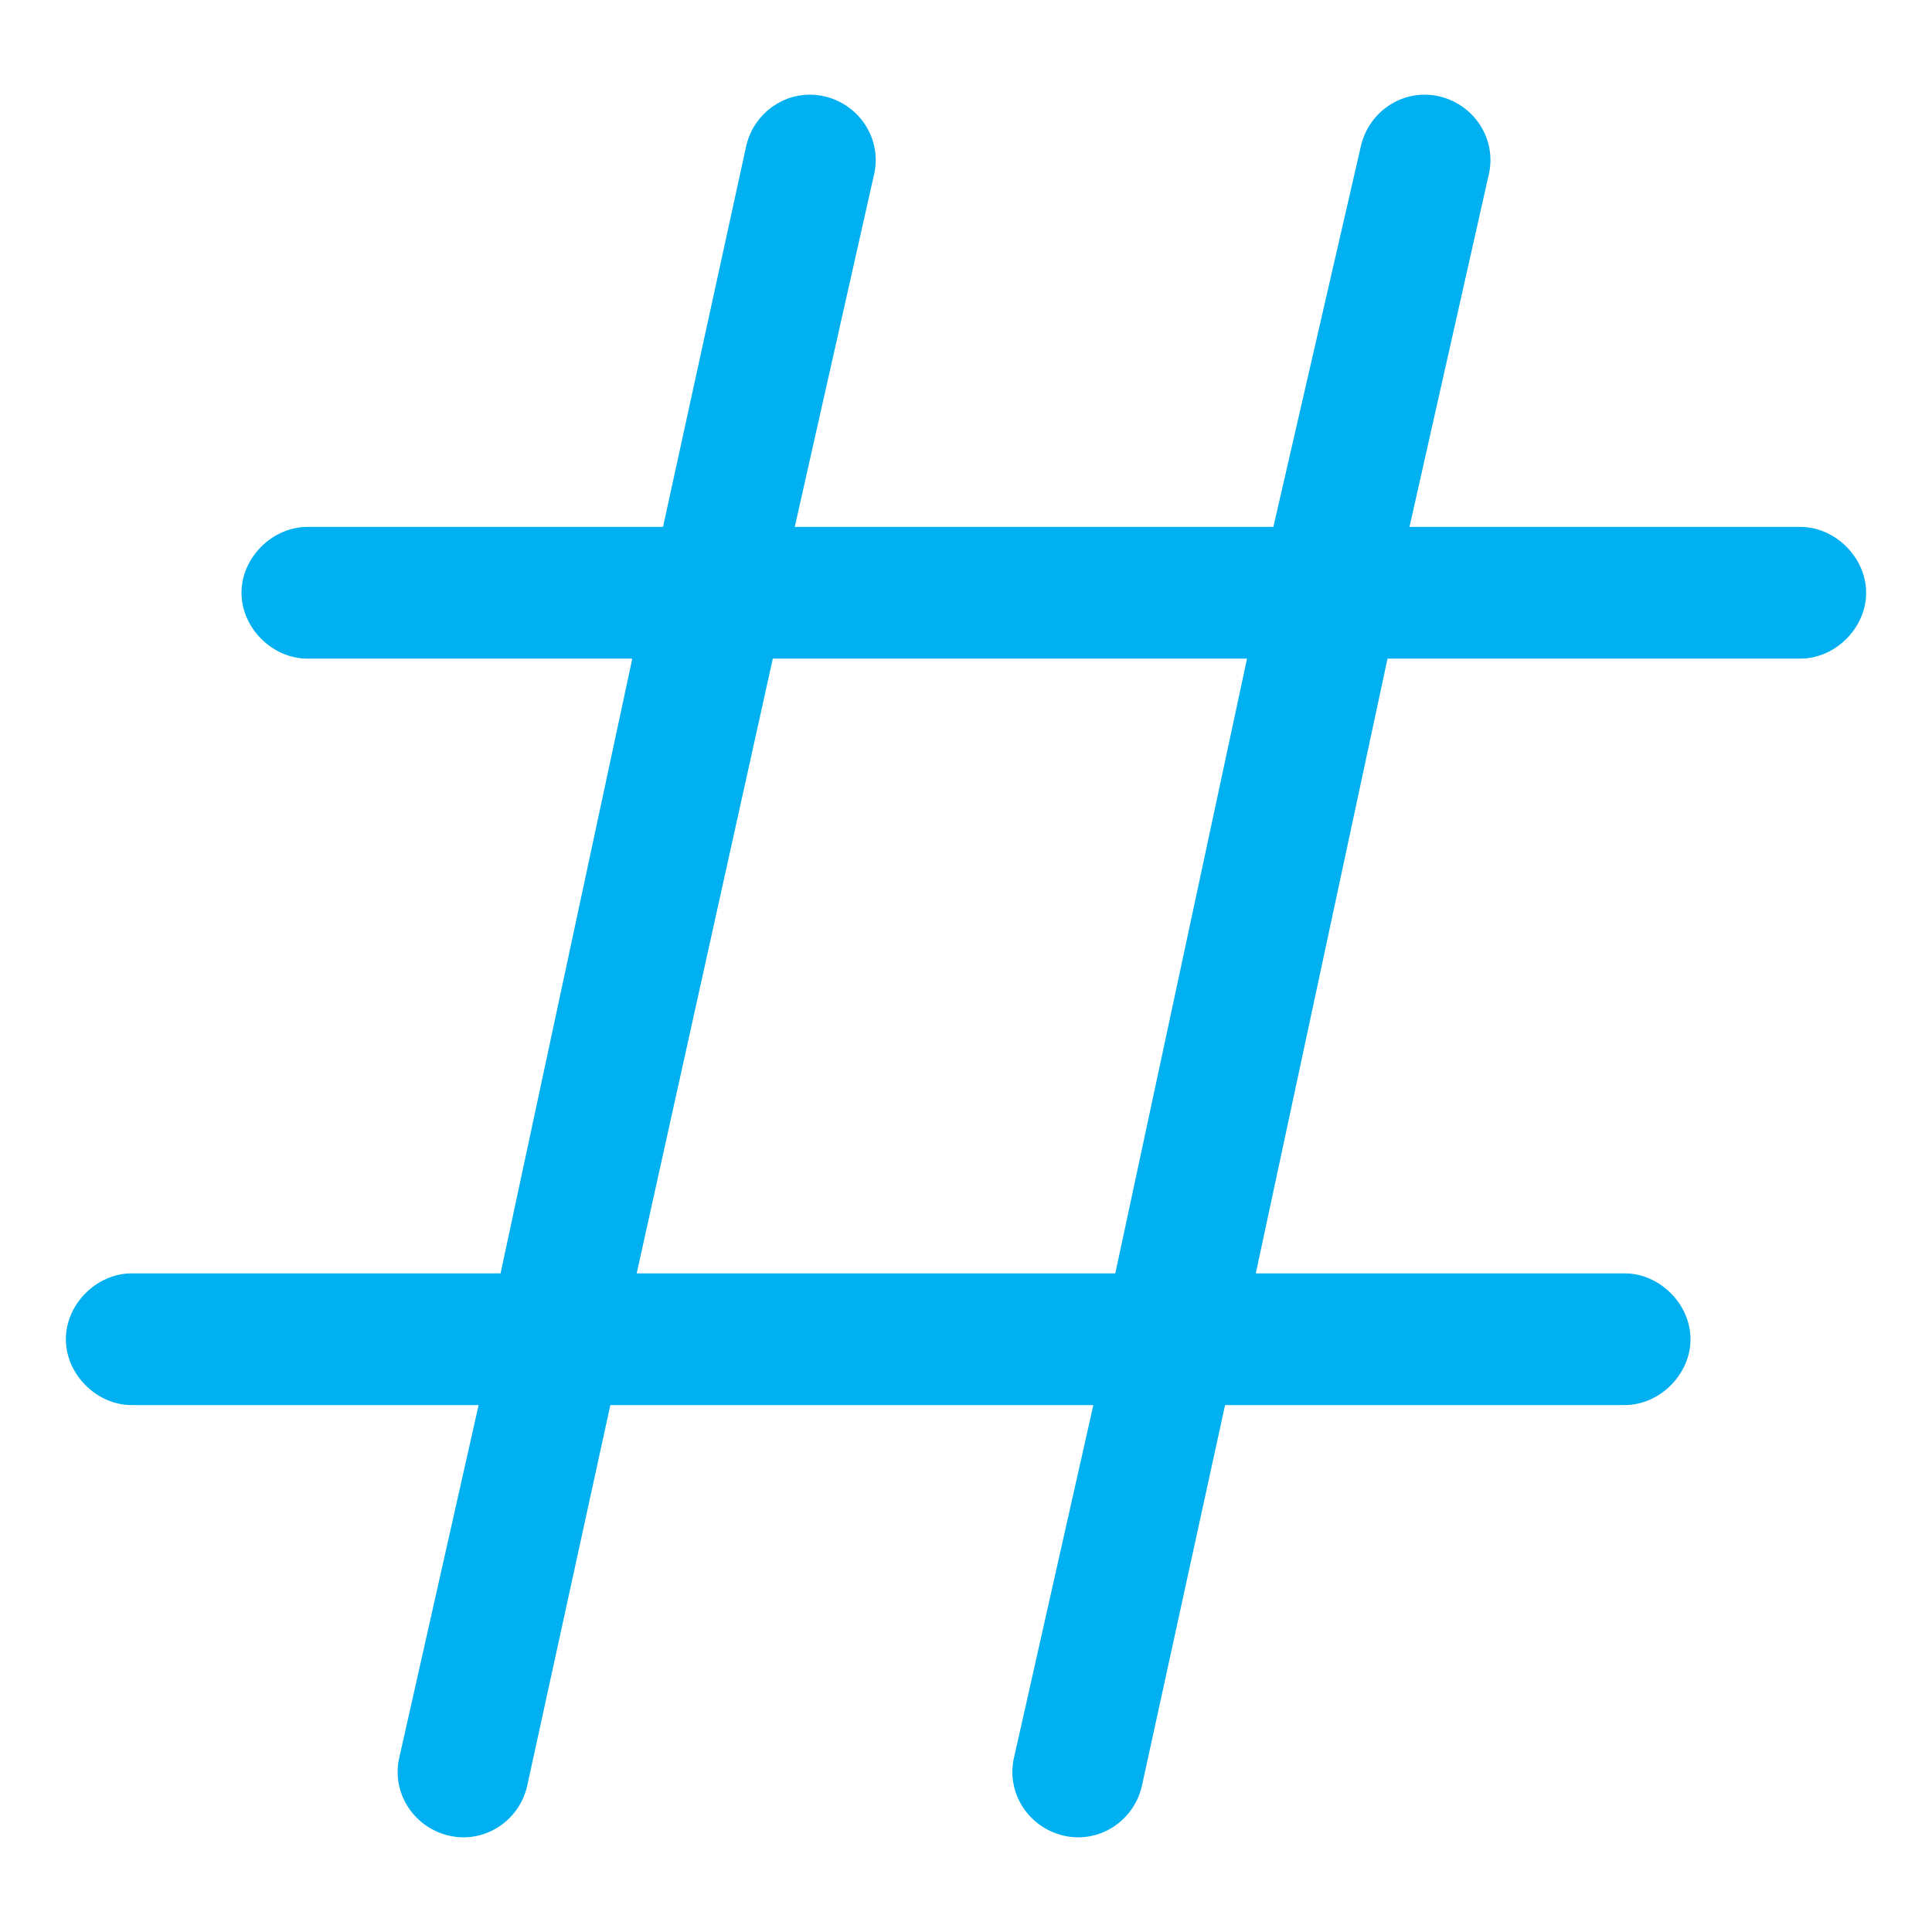
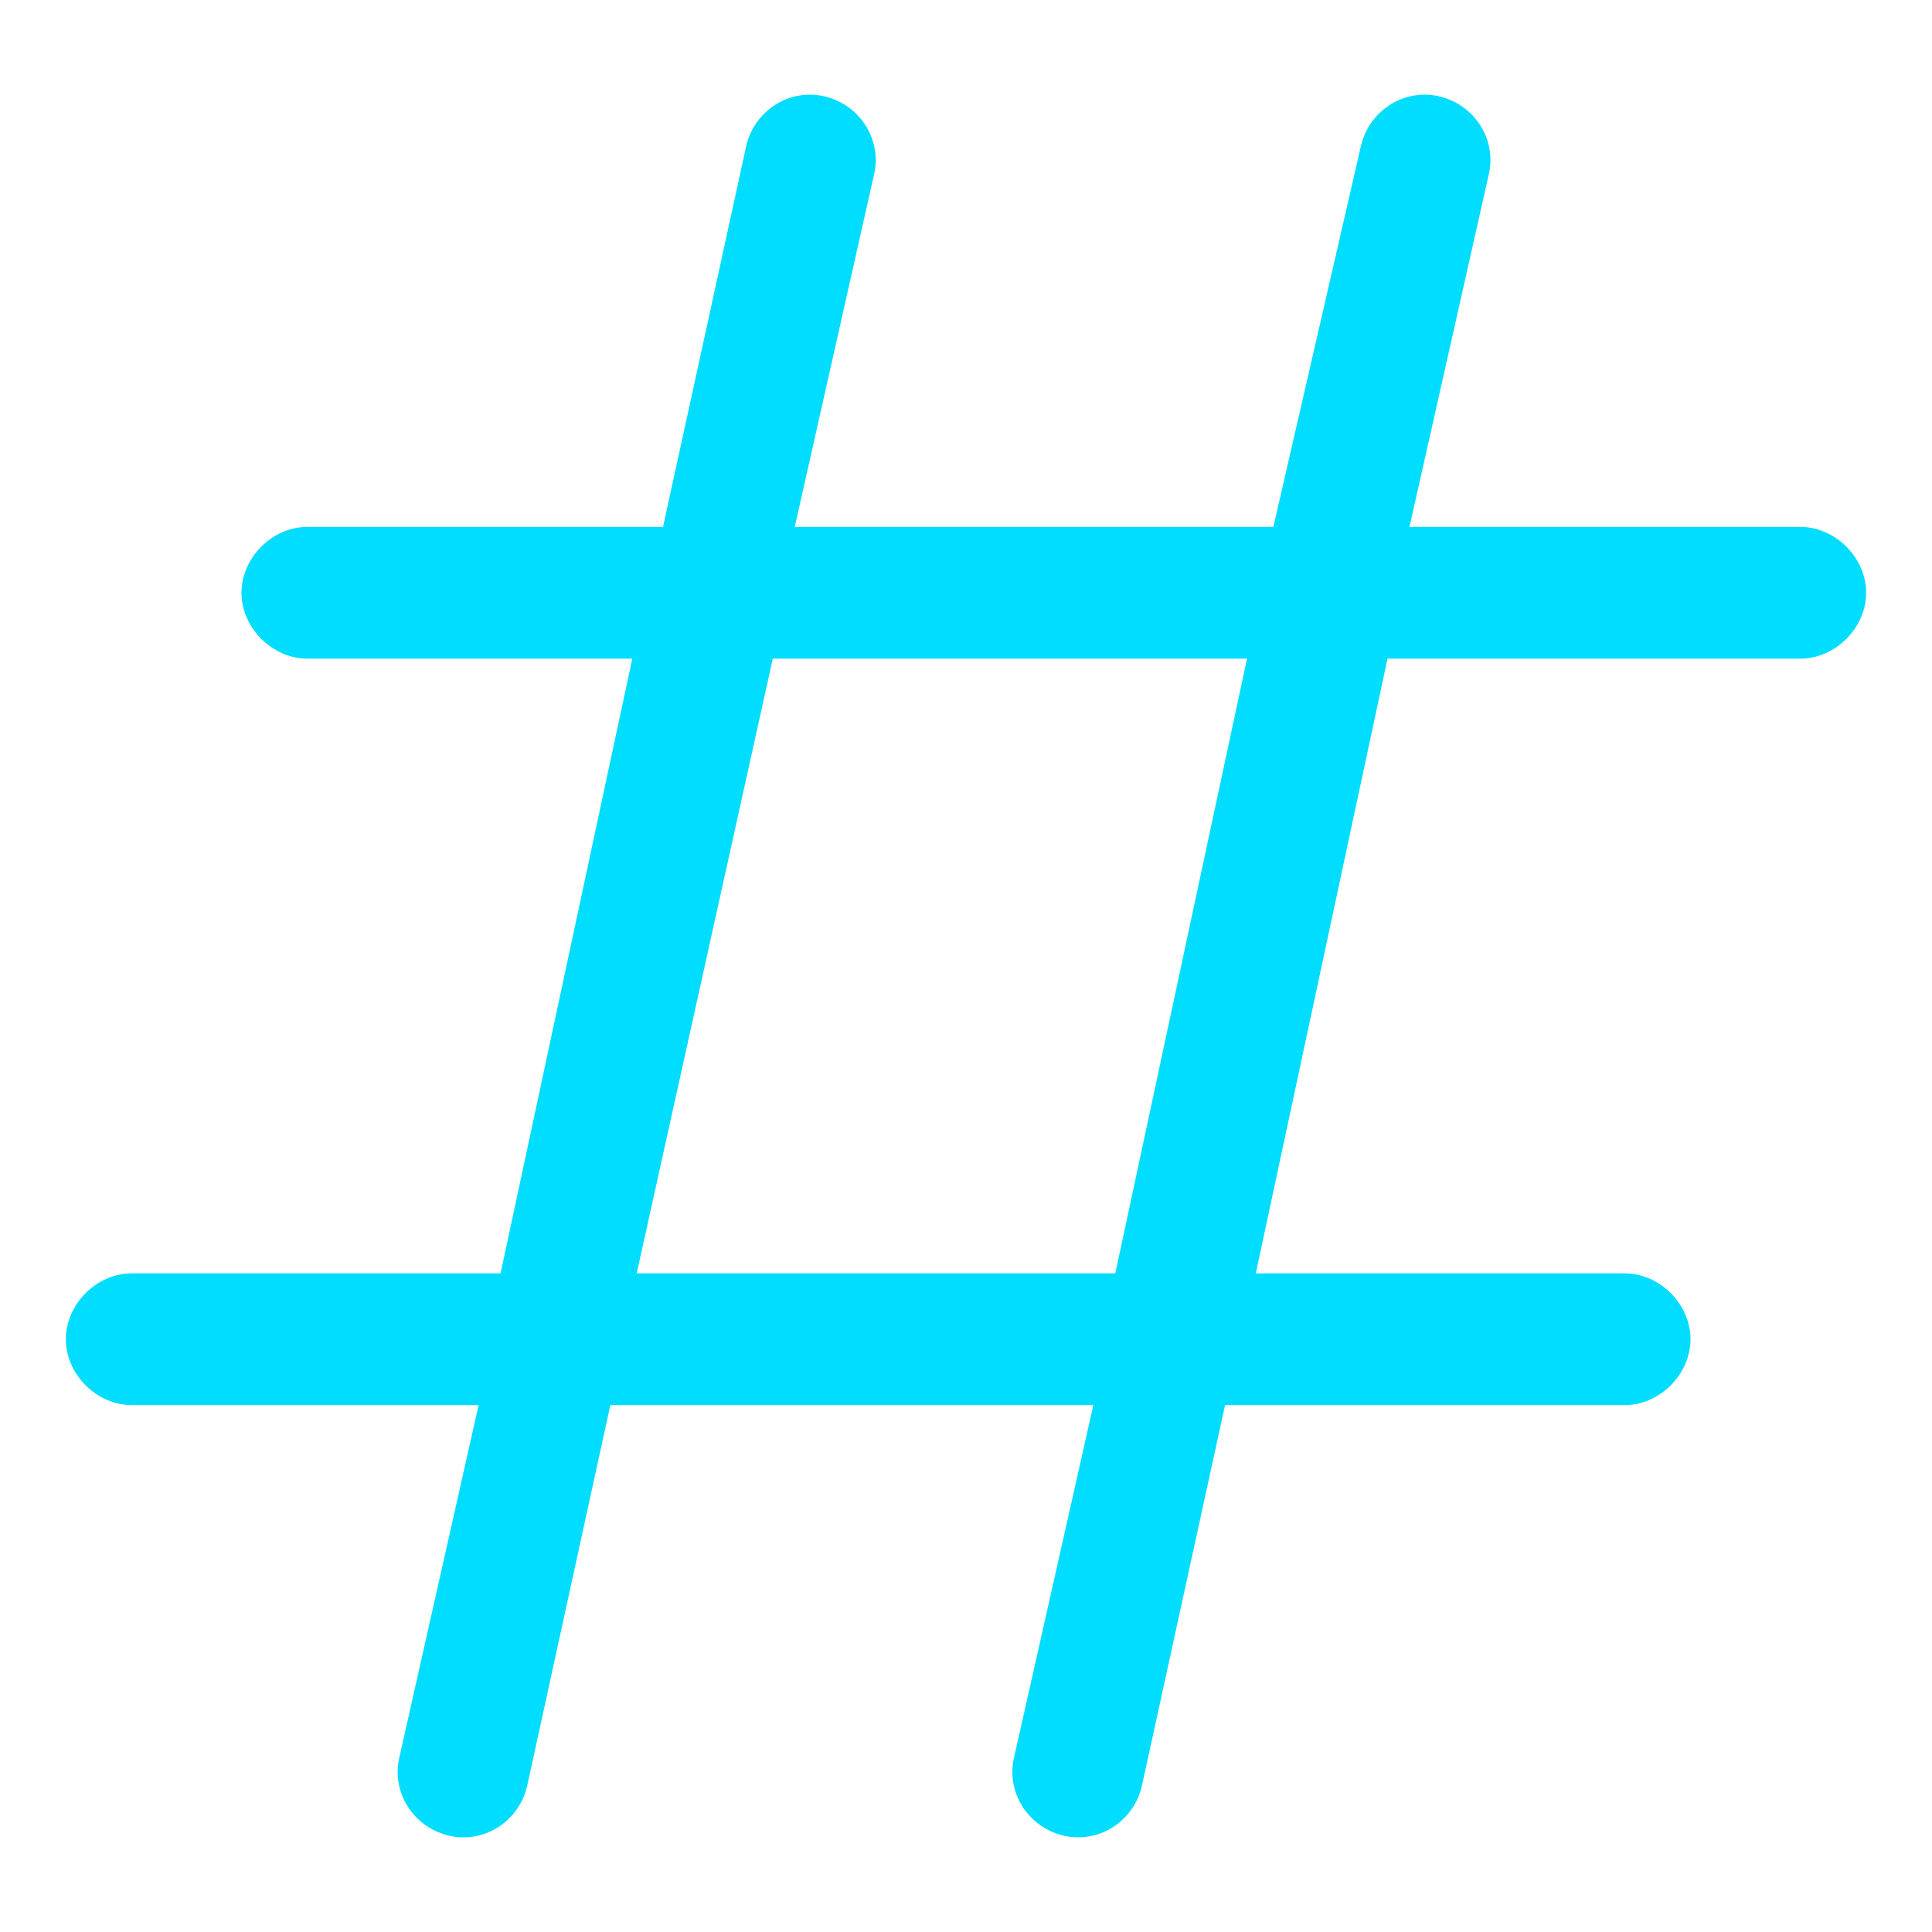
<svg xmlns="http://www.w3.org/2000/svg" t="1706796938695" class="icon" viewBox="0 0 1024 1024" version="1.1" p-id="9699" width="200" height="200">
-   <path d="M323.491 744.727L279.273 947.2c-4.655 18.618-23.273 30.255-41.891 25.6-18.618-4.655-30.255-23.273-25.6-41.891l41.891-186.182H69.818c-18.618 0-34.909-16.291-34.909-34.909S51.2 674.909 69.818 674.909h195.491l69.818-325.818H162.909c-18.618 0-34.909-16.291-34.909-34.909S144.291 279.273 162.909 279.273h188.509L395.636 76.8c4.655-18.618 23.273-30.255 41.891-25.6 18.618 4.655 30.255 23.273 25.6 41.891l-41.891 186.182H674.909l46.545-202.473c4.655-18.618 23.273-30.255 41.891-25.6 18.618 4.655 30.255 23.273 25.6 41.891l-41.891 186.182H954.182c18.618 0 34.909 16.291 34.909 34.909S972.8 349.091 954.182 349.091h-218.764l-69.818 325.818H861.091c18.618 0 34.909 16.291 34.909 34.909S879.709 744.727 861.091 744.727h-211.782L605.091 947.2c-4.655 18.618-23.273 30.255-41.891 25.6-18.618-4.655-30.255-23.273-25.6-41.891l41.891-186.182h-256z m13.964-69.818h253.673l69.818-325.818H409.6l-72.145 325.818z" fill="#00b0f0" p-id="9700" />
+   <path d="M323.491 744.727L279.273 947.2c-4.655 18.618-23.273 30.255-41.891 25.6-18.618-4.655-30.255-23.273-25.6-41.891l41.891-186.182H69.818c-18.618 0-34.909-16.291-34.909-34.909S51.2 674.909 69.818 674.909h195.491l69.818-325.818H162.909c-18.618 0-34.909-16.291-34.909-34.909S144.291 279.273 162.909 279.273h188.509L395.636 76.8c4.655-18.618 23.273-30.255 41.891-25.6 18.618 4.655 30.255 23.273 25.6 41.891l-41.891 186.182H674.909l46.545-202.473c4.655-18.618 23.273-30.255 41.891-25.6 18.618 4.655 30.255 23.273 25.6 41.891l-41.891 186.182H954.182c18.618 0 34.909 16.291 34.909 34.909S972.8 349.091 954.182 349.091h-218.764l-69.818 325.818H861.091c18.618 0 34.909 16.291 34.909 34.909S879.709 744.727 861.091 744.727h-211.782L605.091 947.2c-4.655 18.618-23.273 30.255-41.891 25.6-18.618-4.655-30.255-23.273-25.6-41.891l41.891-186.182h-256z m13.964-69.818h253.673l69.818-325.818H409.6l-72.145 325.818z" fill="#0df" p-id="9700" />
</svg>
